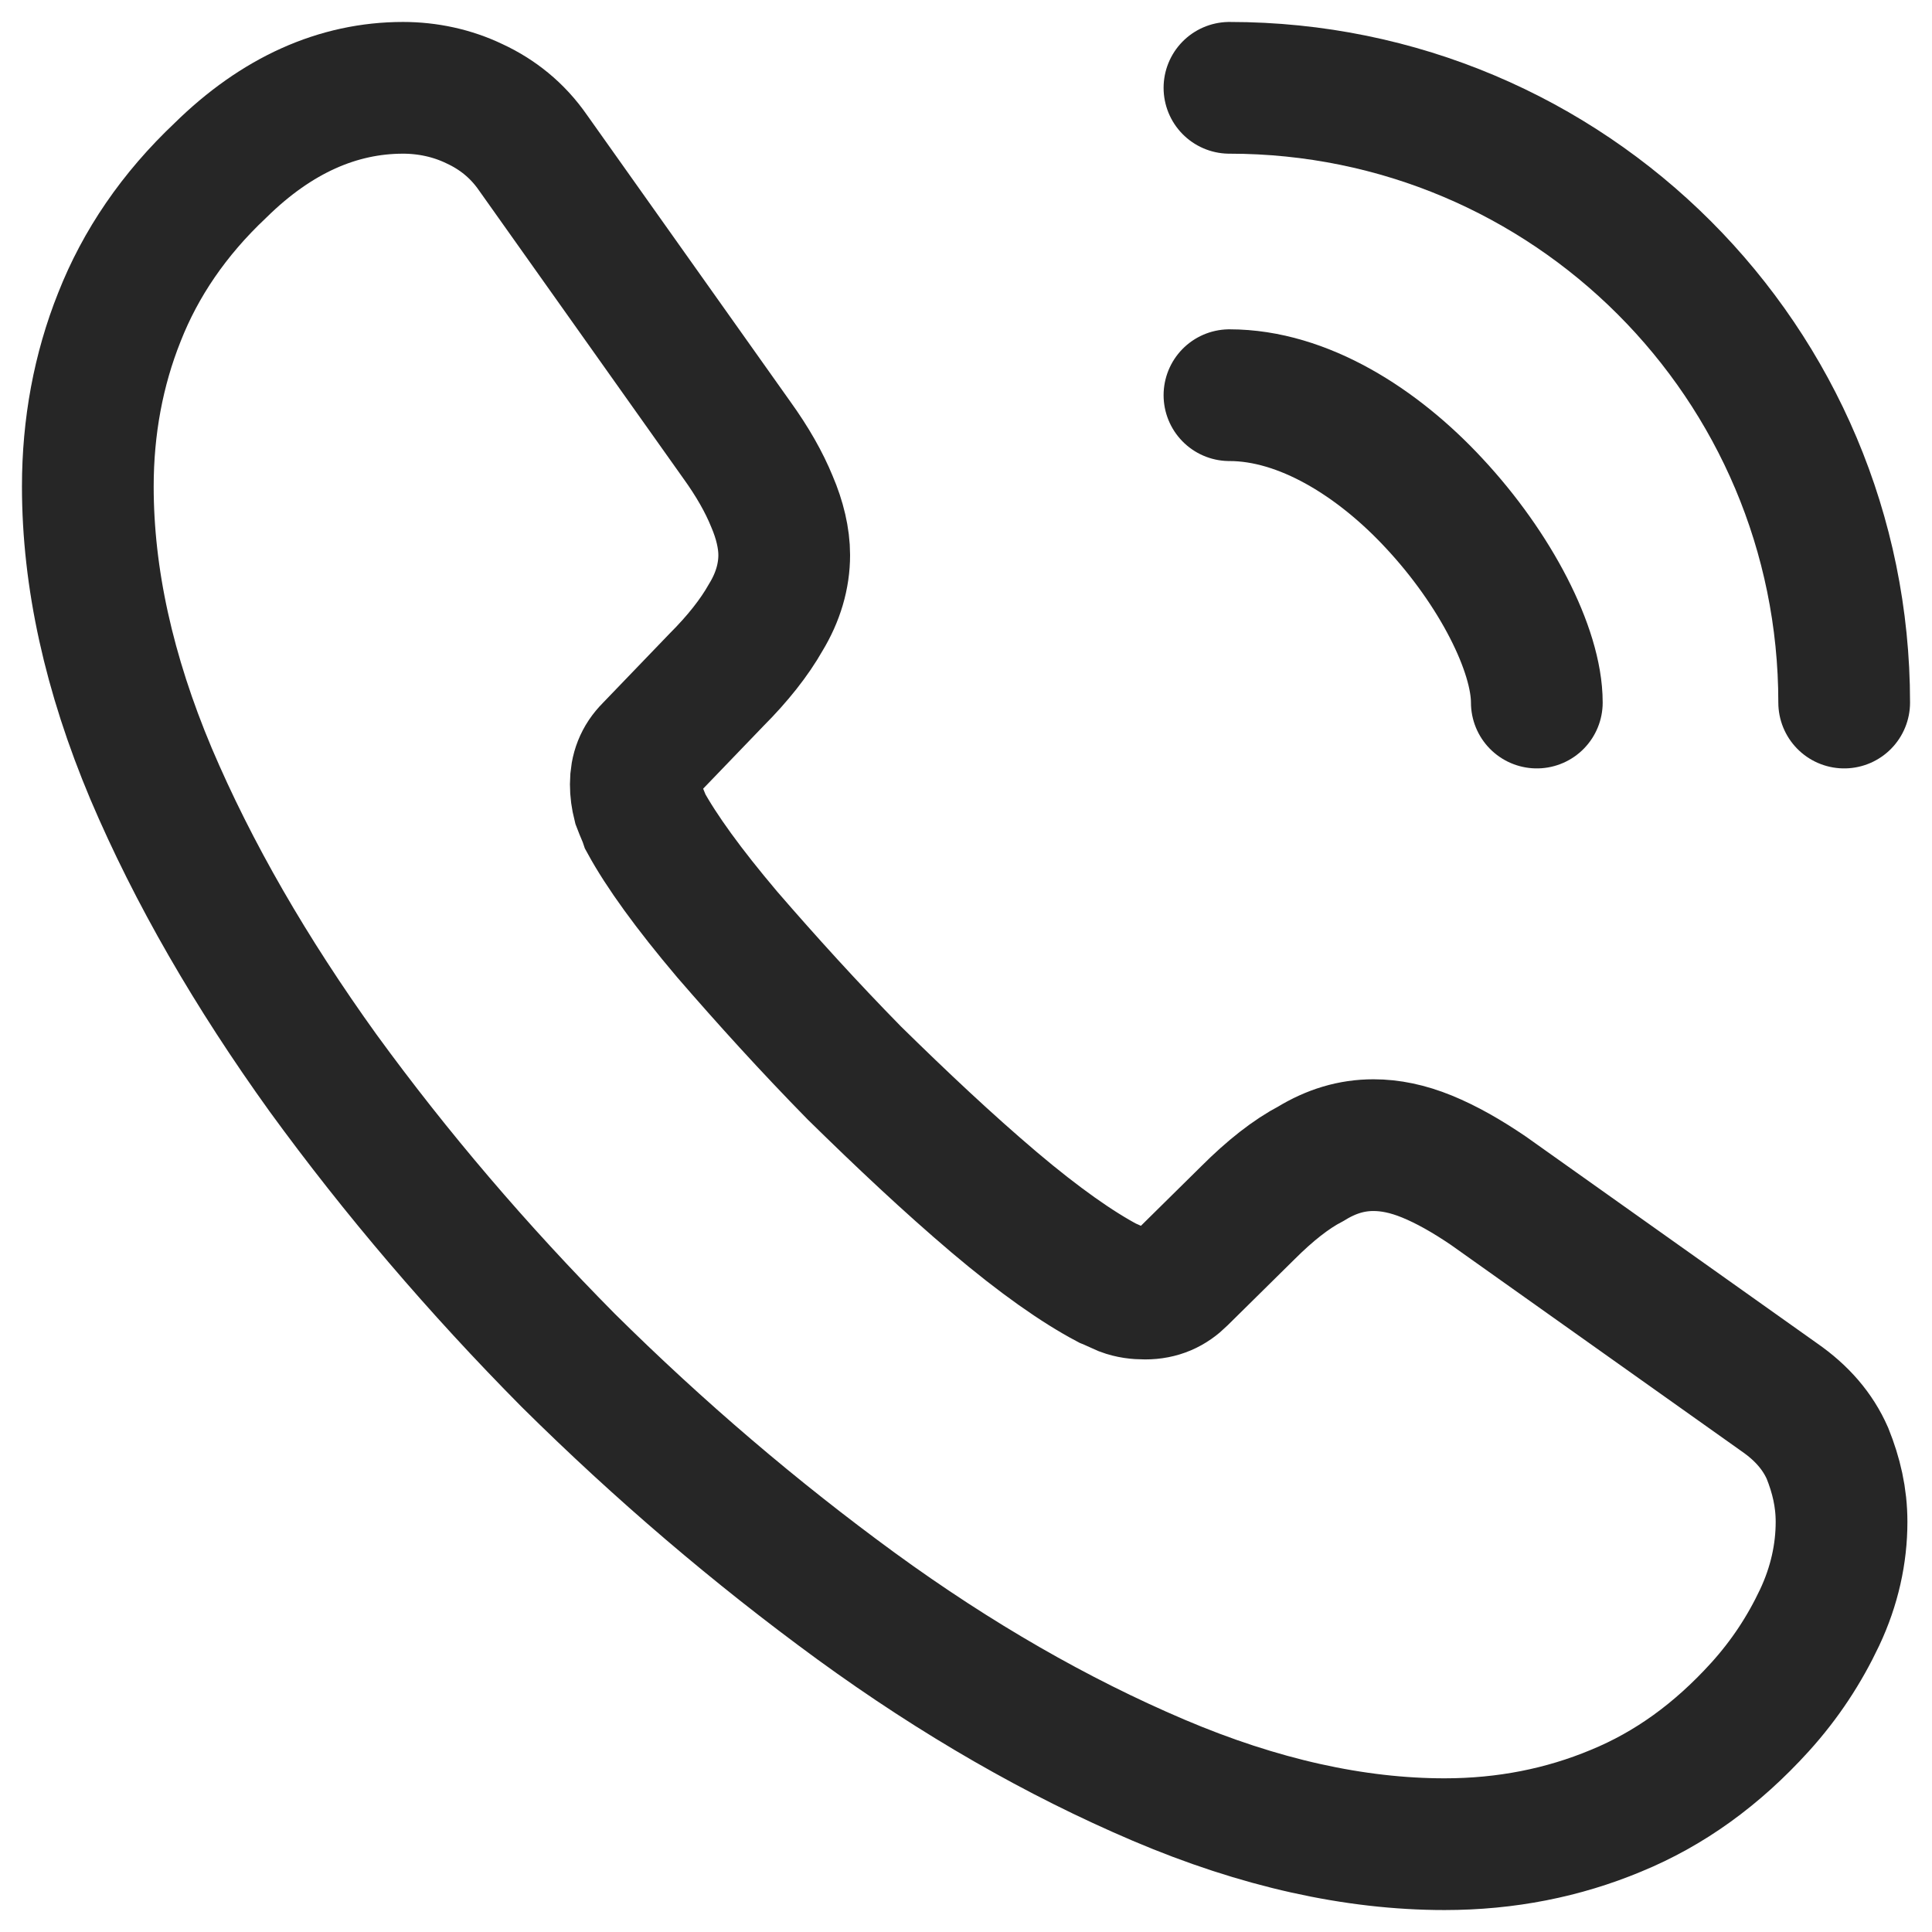
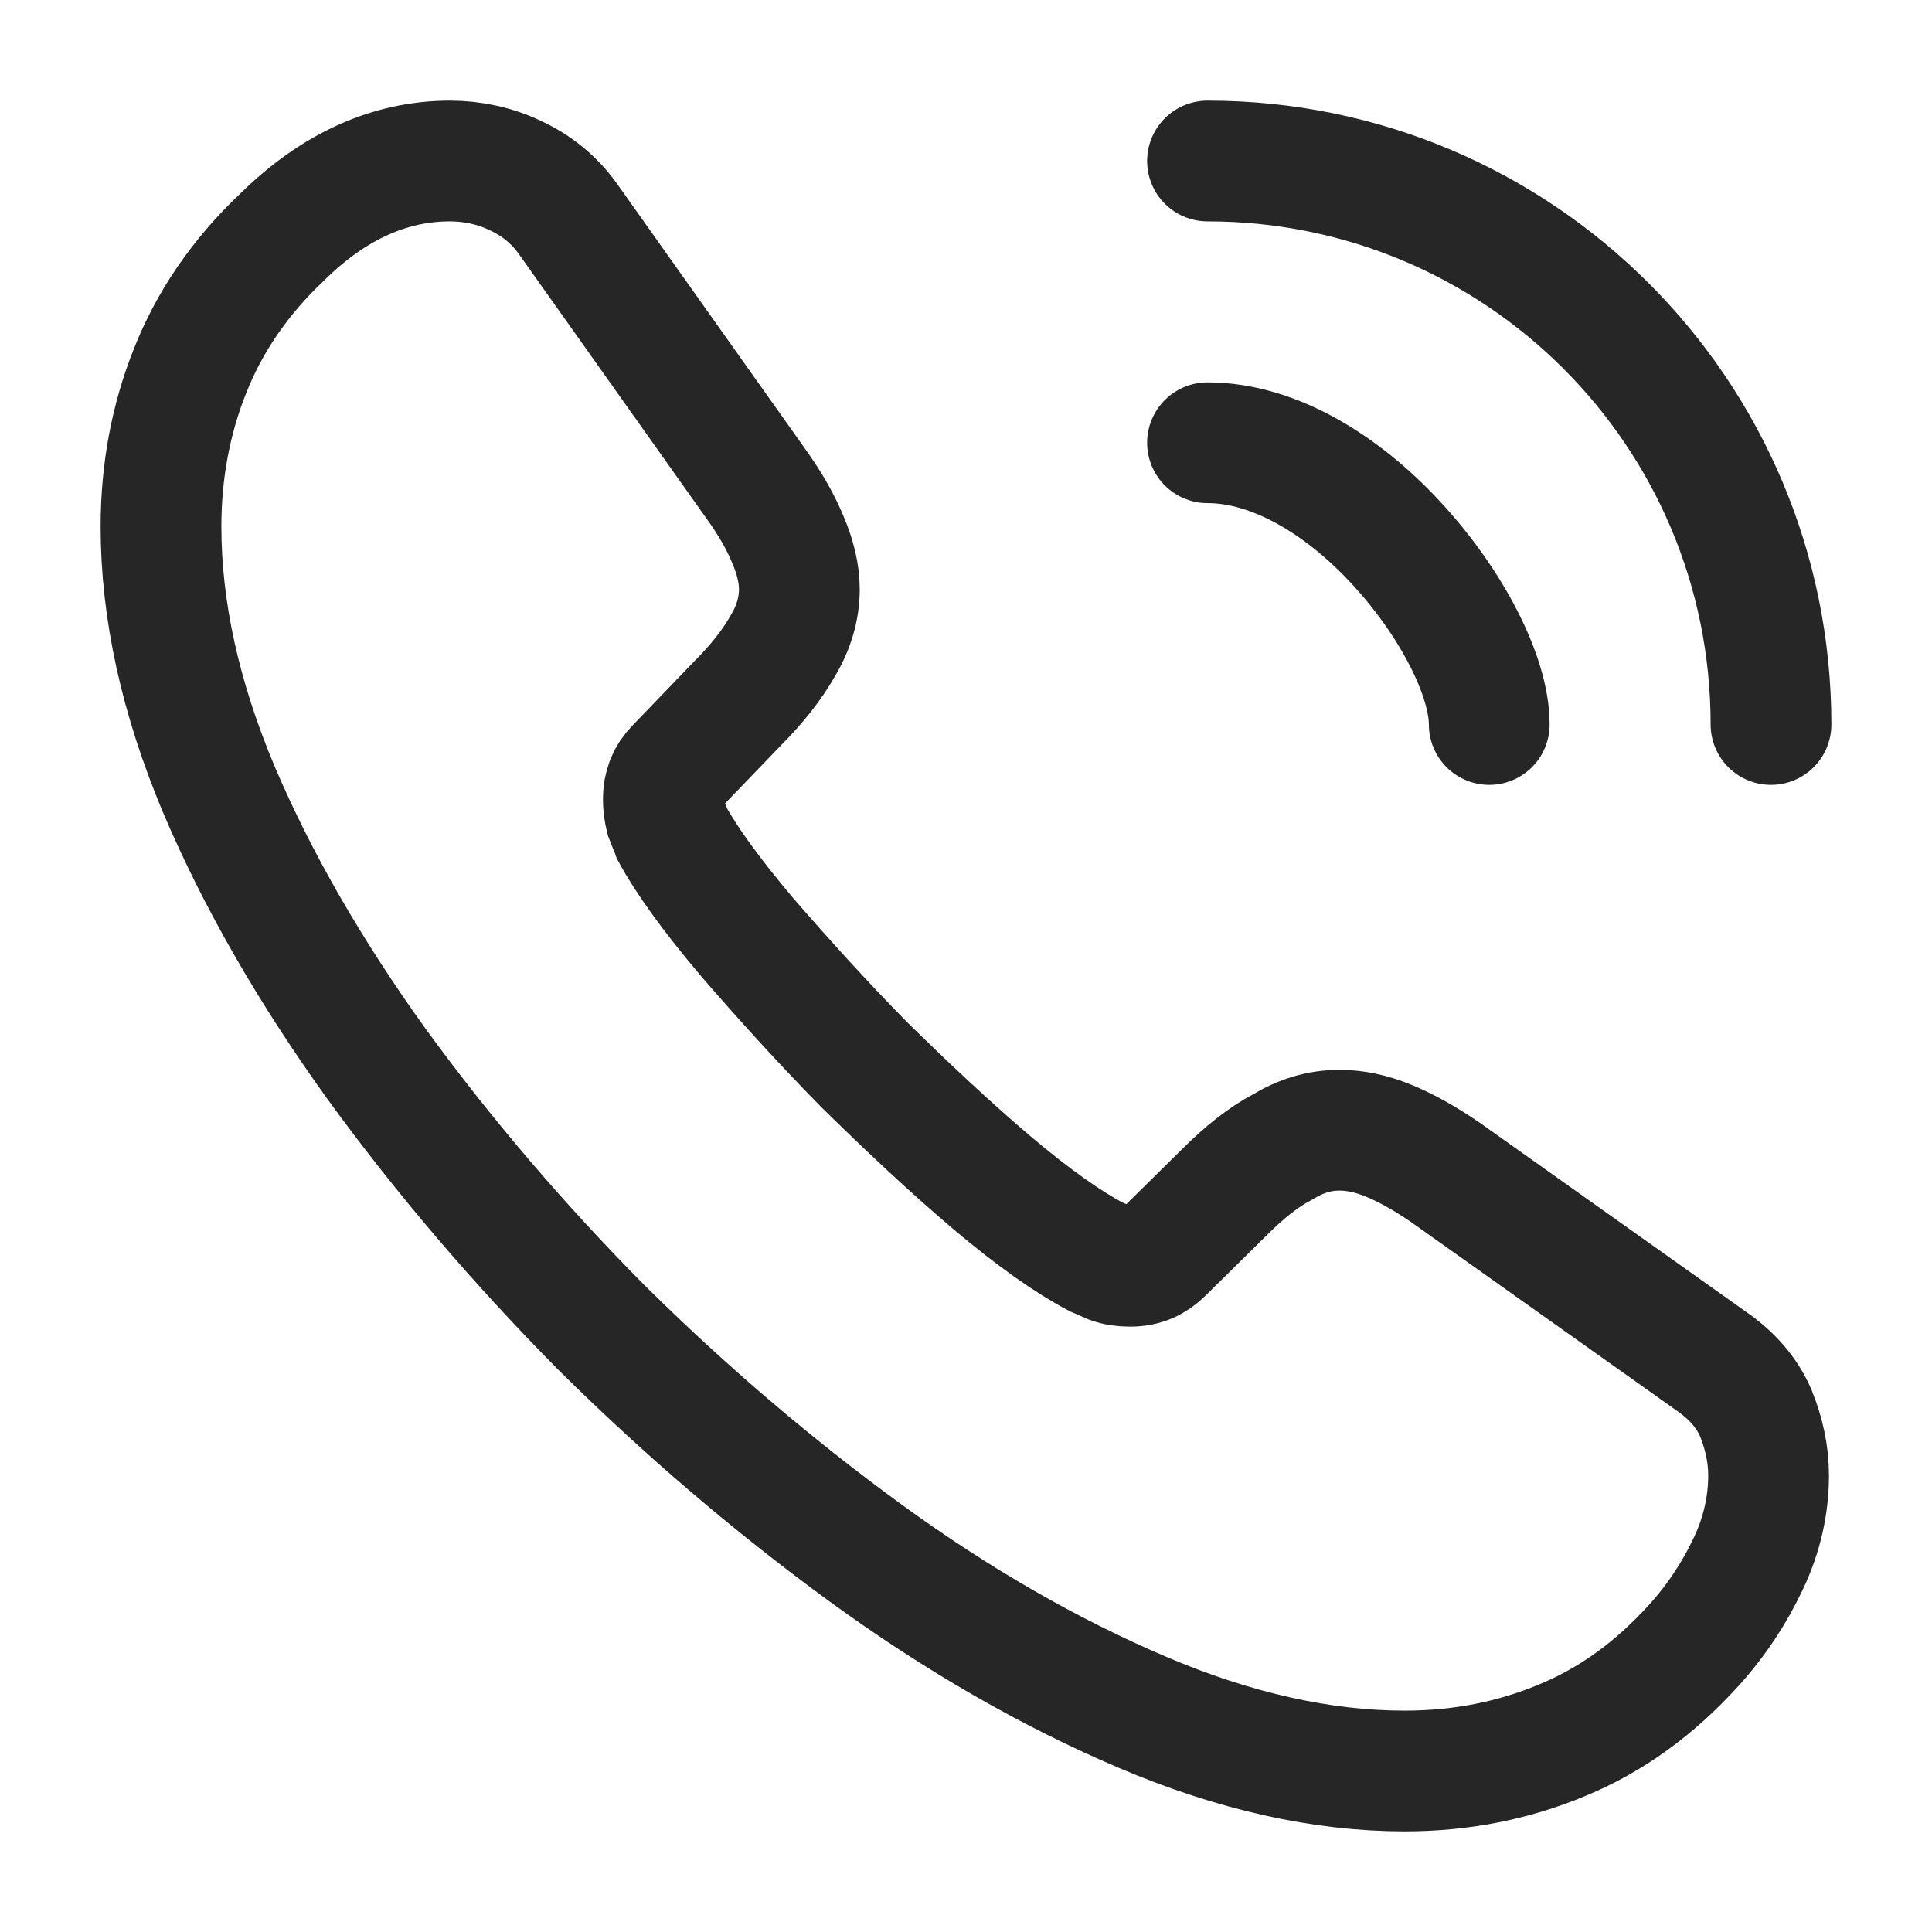
- <svg xmlns="http://www.w3.org/2000/svg" width="22" height="22" viewBox="0 0 22 22" fill="none">
-   <path d="M20.97 17.33C20.97 17.69 20.89 18.06 20.72 18.42C20.55 18.78 20.33 19.12 20.04 19.44C19.55 19.98 19.01 20.37 18.4 20.62C17.8 20.87 17.15 21 16.45 21C15.43 21 14.34 20.76 13.19 20.27C12.04 19.78 10.89 19.12 9.75 18.29C8.6 17.45 7.51 16.52 6.47 15.49C5.44 14.45 4.51 13.36 3.68 12.22C2.86 11.08 2.2 9.94 1.72 8.81C1.24 7.67 1 6.58 1 5.54C1 4.86 1.12 4.21 1.36 3.61C1.6 3 1.98 2.44 2.51 1.94C3.15 1.31 3.85 1 4.59 1C4.87 1 5.15 1.06 5.4 1.18C5.66 1.3 5.89 1.48 6.07 1.74L8.39 5.01C8.57 5.26 8.7 5.49 8.79 5.71C8.88 5.92 8.93 6.13 8.93 6.32C8.93 6.56 8.86 6.8 8.72 7.03C8.59 7.26 8.4 7.5 8.16 7.74L7.4 8.53C7.29 8.64 7.24 8.77 7.24 8.93C7.24 9.01 7.25 9.08 7.27 9.16C7.3 9.24 7.33 9.3 7.35 9.36C7.53 9.69 7.84 10.12 8.28 10.64C8.73 11.16 9.21 11.69 9.73 12.22C10.27 12.75 10.79 13.24 11.32 13.69C11.84 14.13 12.27 14.43 12.61 14.61C12.66 14.63 12.72 14.66 12.79 14.69C12.87 14.72 12.95 14.73 13.04 14.73C13.21 14.73 13.34 14.67 13.45 14.56L14.21 13.81C14.46 13.56 14.7 13.37 14.93 13.25C15.16 13.11 15.39 13.04 15.64 13.04C15.83 13.04 16.03 13.08 16.25 13.17C16.47 13.26 16.7 13.39 16.95 13.56L20.26 15.91C20.52 16.09 20.7 16.3 20.81 16.55C20.91 16.8 20.97 17.05 20.97 17.33Z" stroke="#262626" stroke-width="1.5" stroke-miterlimit="10" />
-   <path d="M17.5 8C17.5 7.4 17.03 6.48 16.33 5.73C15.69 5.04 14.84 4.5 14 4.5" stroke="#262626" stroke-width="1.5" stroke-linecap="round" stroke-linejoin="round" />
-   <path d="M21 8C21 4.13 17.87 1 14 1" stroke="#262626" stroke-width="1.5" stroke-linecap="round" stroke-linejoin="round" />
+ <svg xmlns="http://www.w3.org/2000/svg" width="24" height="24" viewBox="0 0 24 24" fill="none">
+   <path d="M21.97 18.33C21.97 18.69 21.89 19.06 21.72 19.42C21.55 19.78 21.33 20.12 21.04 20.44C20.55 20.98 20.01 21.37 19.4 21.62C18.8 21.87 18.15 22 17.45 22C16.43 22 15.34 21.76 14.19 21.27C13.04 20.78 11.89 20.12 10.75 19.29C9.6 18.45 8.51 17.52 7.47 16.49C6.44 15.45 5.51 14.36 4.68 13.22C3.86 12.08 3.2 10.94 2.72 9.81C2.24 8.67 2 7.58 2 6.54C2 5.86 2.12 5.21 2.36 4.61C2.6 4 2.98 3.44 3.51 2.94C4.15 2.31 4.85 2 5.59 2C5.87 2 6.15 2.06 6.4 2.18C6.66 2.3 6.89 2.48 7.07 2.74L9.39 6.01C9.57 6.26 9.7 6.49 9.79 6.71C9.88 6.92 9.93 7.13 9.93 7.32C9.93 7.56 9.86 7.8 9.72 8.03C9.59 8.26 9.4 8.5 9.16 8.74L8.4 9.53C8.29 9.64 8.24 9.77 8.24 9.93C8.24 10.01 8.25 10.08 8.27 10.16C8.3 10.24 8.33 10.3 8.35 10.36C8.53 10.69 8.84 11.12 9.28 11.64C9.73 12.16 10.21 12.69 10.73 13.22C11.27 13.75 11.79 14.24 12.32 14.69C12.84 15.13 13.27 15.43 13.61 15.61C13.66 15.63 13.72 15.66 13.79 15.69C13.87 15.72 13.95 15.73 14.04 15.73C14.21 15.73 14.34 15.67 14.45 15.56L15.21 14.81C15.46 14.56 15.7 14.37 15.93 14.25C16.16 14.11 16.39 14.04 16.64 14.04C16.83 14.04 17.03 14.08 17.25 14.17C17.47 14.26 17.7 14.39 17.95 14.56L21.26 16.91C21.52 17.09 21.7 17.3 21.81 17.55C21.91 17.8 21.97 18.05 21.97 18.33Z" stroke="#262626" stroke-width="1.5" stroke-miterlimit="10" />
+   <path d="M18.5 9C18.5 8.4 18.03 7.48 17.33 6.73C16.69 6.04 15.84 5.5 15 5.5" stroke="#262626" stroke-width="1.5" stroke-linecap="round" stroke-linejoin="round" />
+   <path d="M22 9C22 5.13 18.87 2 15 2" stroke="#262626" stroke-width="1.5" stroke-linecap="round" stroke-linejoin="round" />
</svg>
